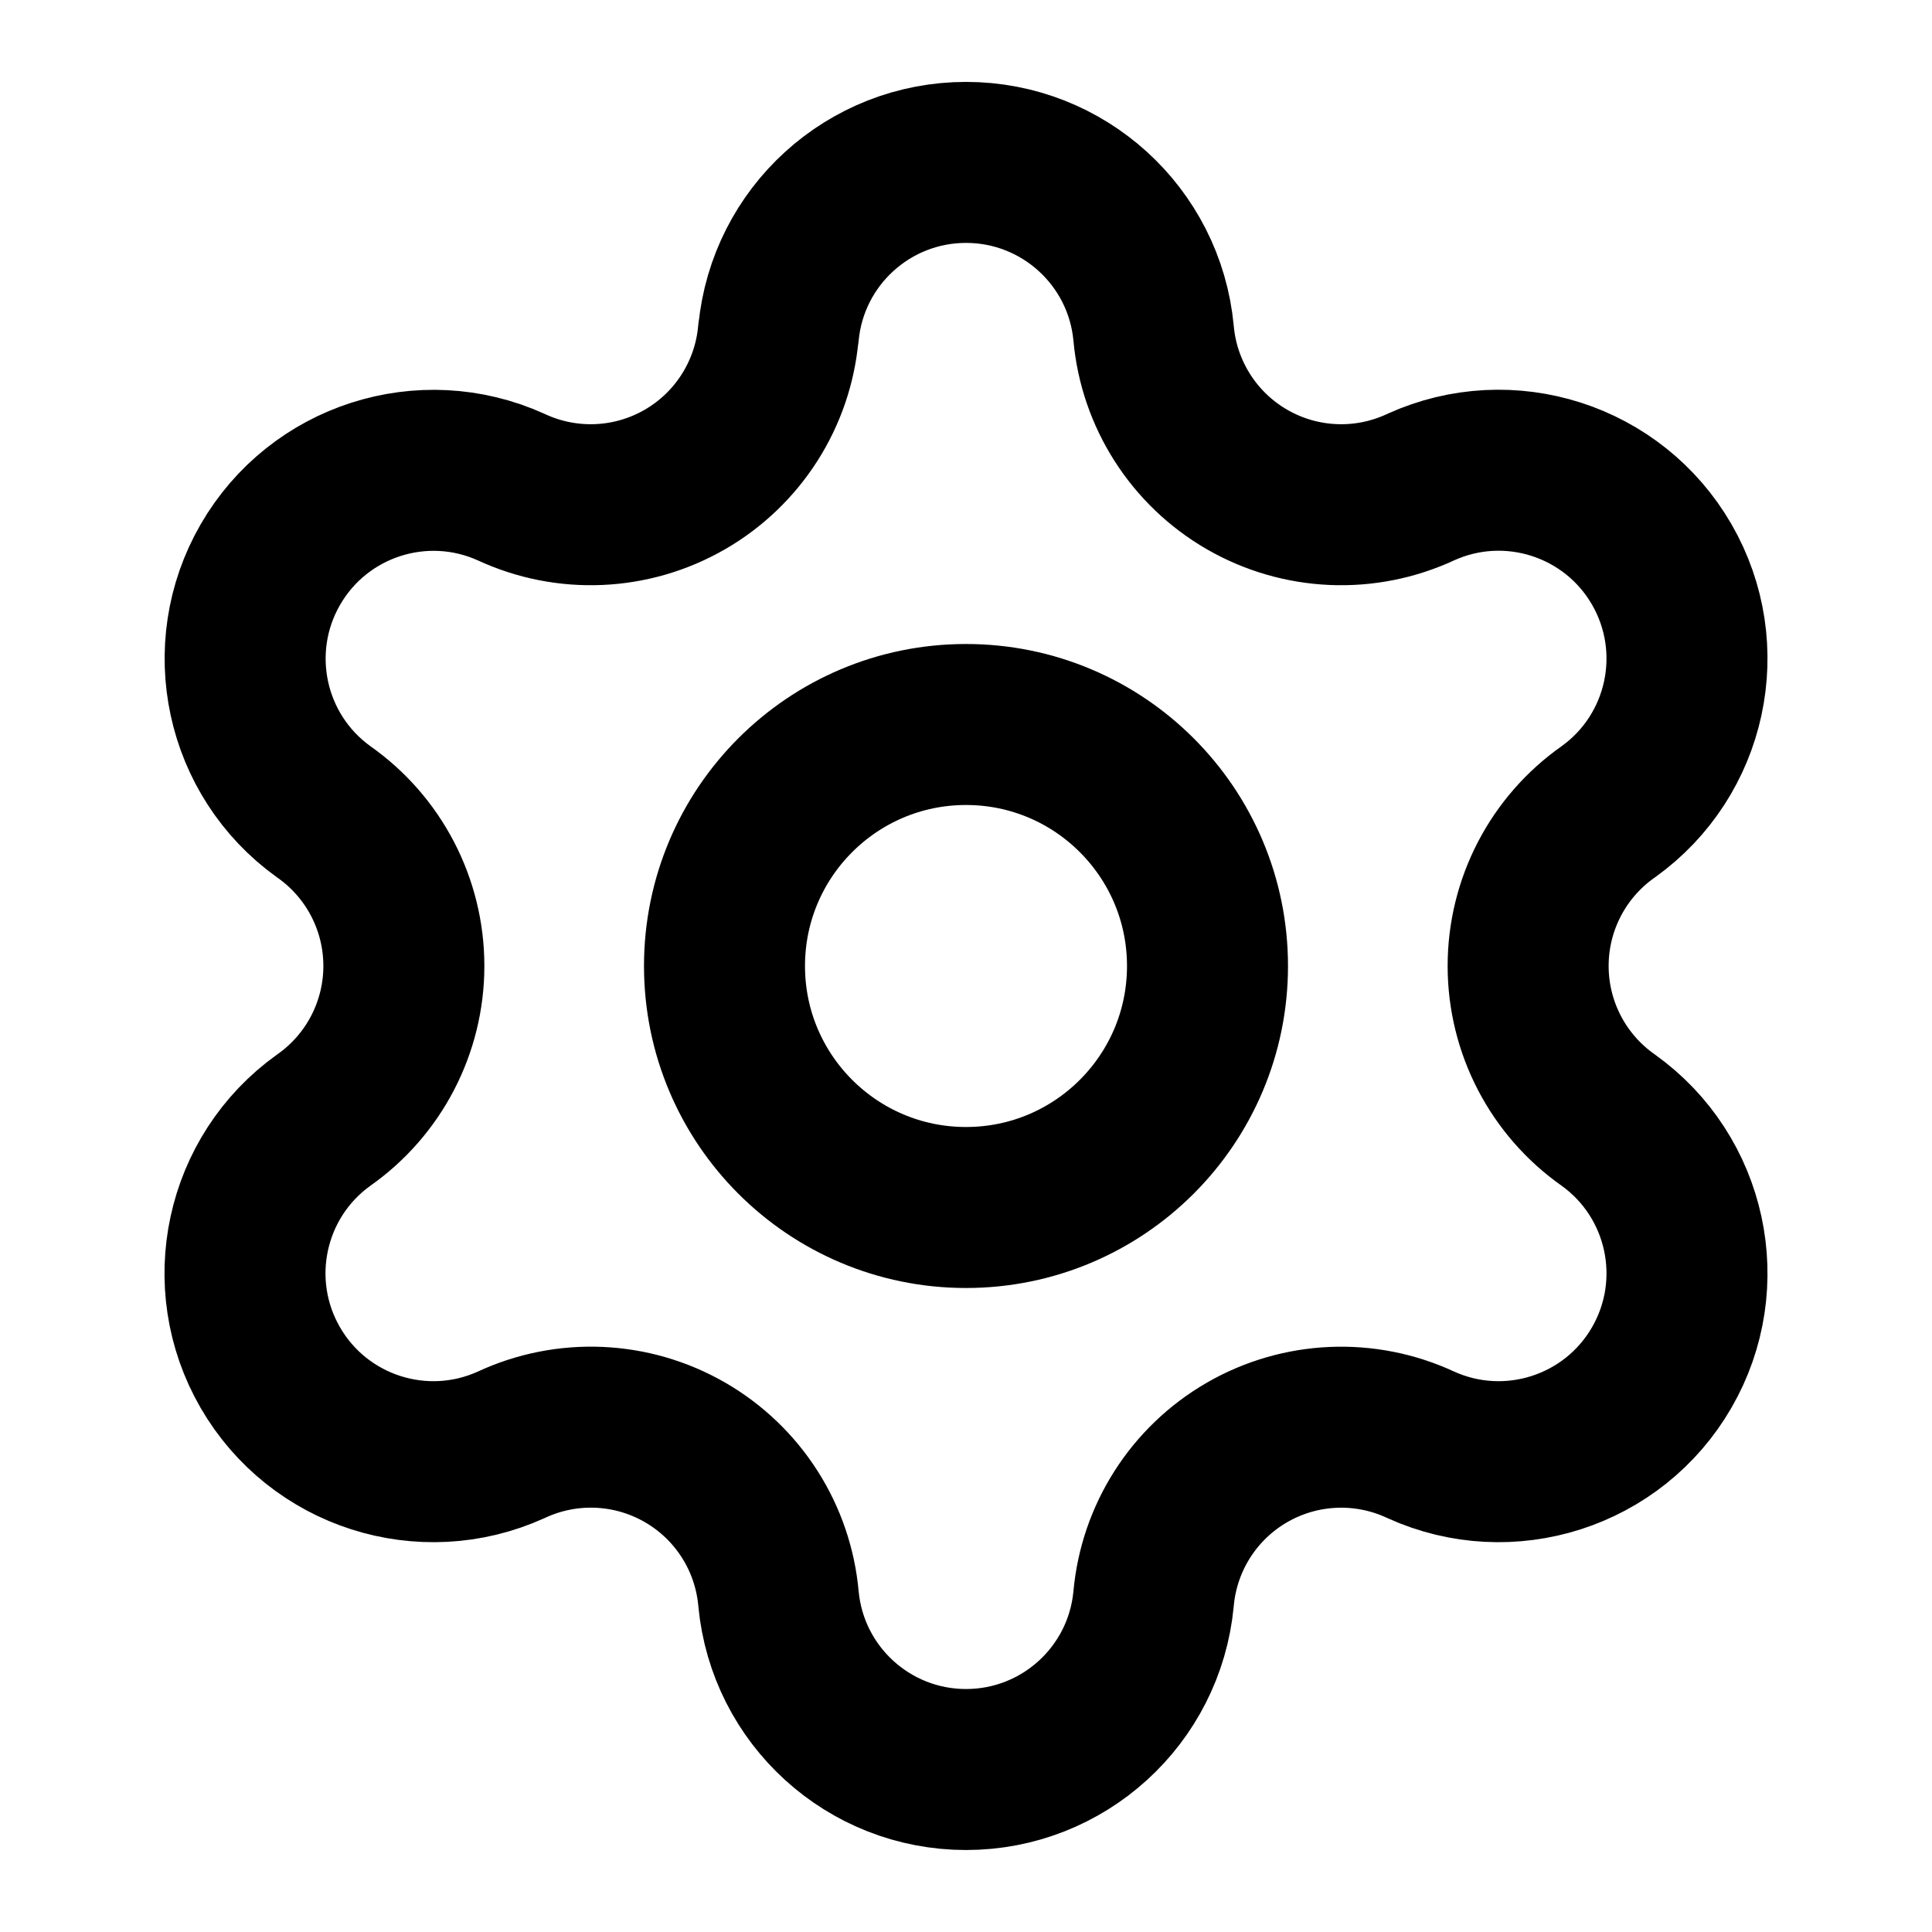
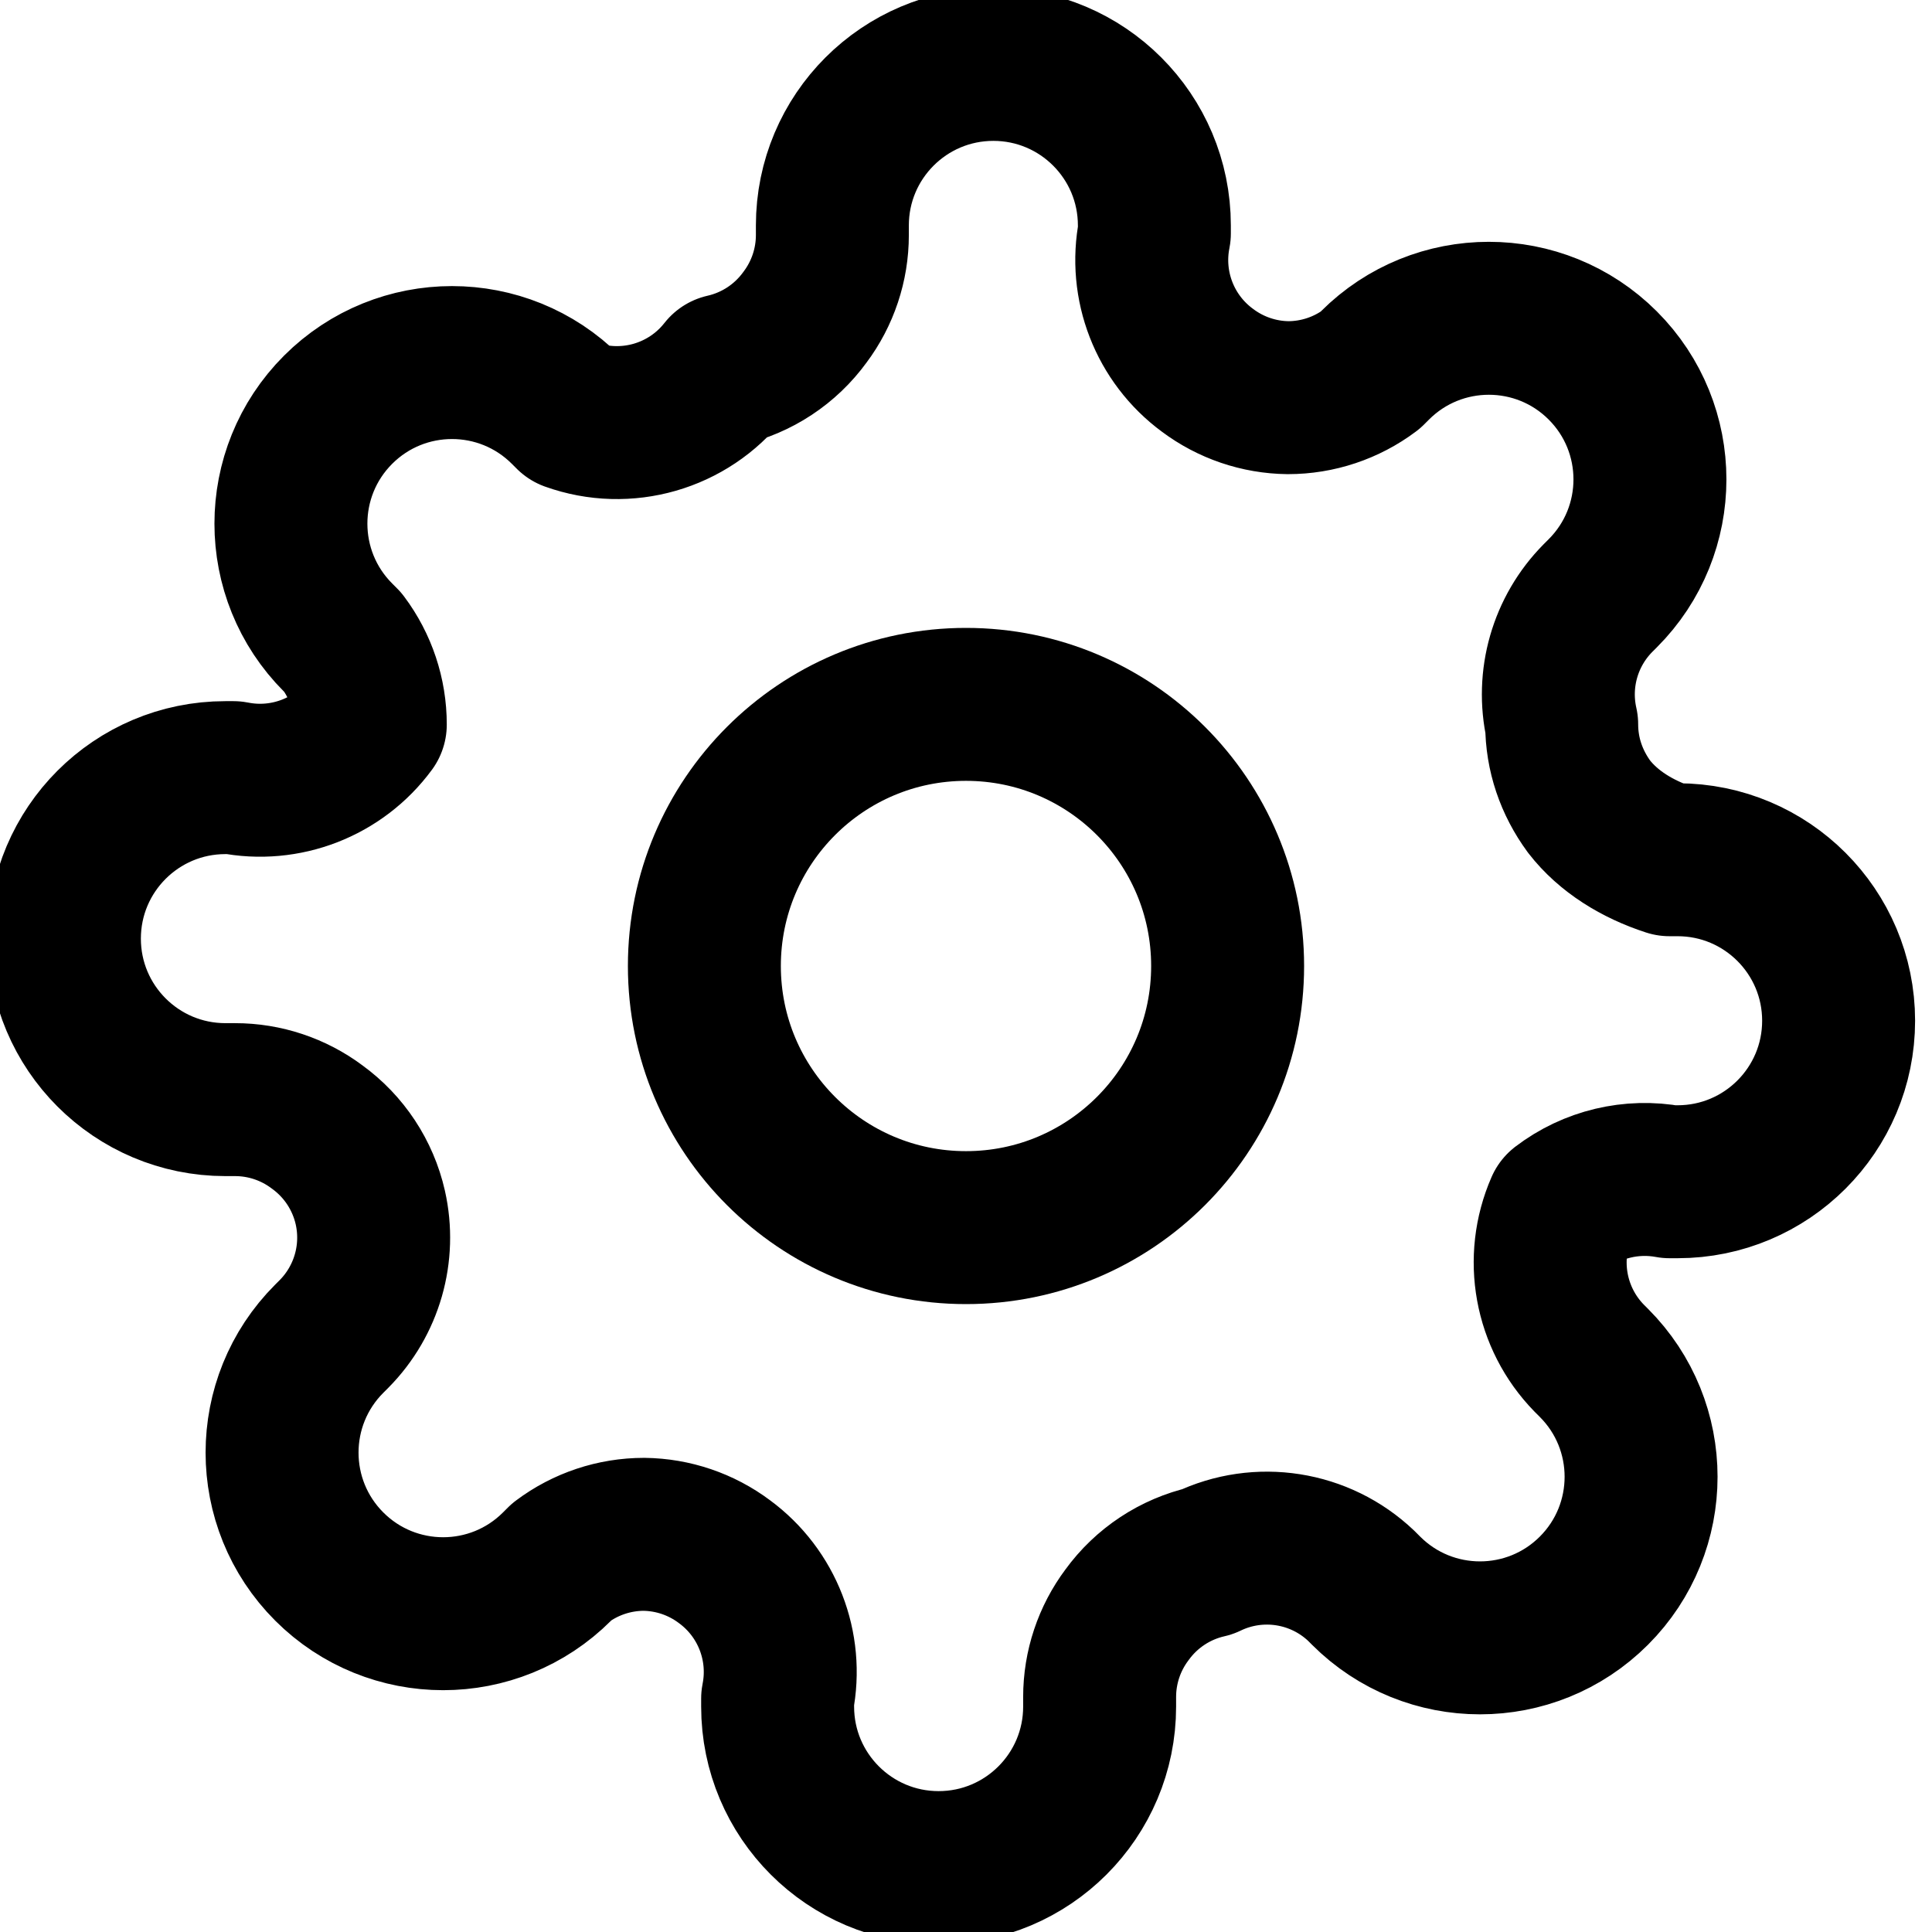
- <svg xmlns="http://www.w3.org/2000/svg" width="24" height="24" viewBox="0 0 24 24" fill="none" stroke="currentColor" stroke-width="2" stroke-linecap="round" stroke-linejoin="round">
-   <path d="M9.671 4.136a2.34 2.34 0 0 1 4.659 0 2.34 2.34 0 0 0 3.319 1.915 2.34 2.34 0 0 1 2.33 4.033 2.34 2.34 0 0 0 0 3.831 2.34 2.34 0 0 1-2.33 4.033 2.34 2.34 0 0 0-3.319 1.915 2.34 2.34 0 0 1-4.659 0 2.34 2.34 0 0 0-3.32-1.915 2.34 2.34 0 0 1-2.33-4.033 2.34 2.34 0 0 0 0-3.831A2.34 2.34 0 0 1 6.35 6.051a2.34 2.34 0 0 0 3.319-1.915" />
-   <circle cx="12" cy="12" r="3" />
+ <svg xmlns="http://www.w3.org/2000/svg" viewBox="0 0 24 24" fill="none" stroke="currentColor" stroke-width="1.9" stroke-linecap="round" stroke-linejoin="round">
+   <circle cx="12" cy="12" r="3.25" />
+   <path d="M19.4 15a1.7 1.7 0 0 0 .34 1.87l.06.06a2 2 0 1 1-2.83 2.83l-.06-.06A1.7 1.7 0 0 0 15 19.4a1.7 1.7 0 0 0-1 .66 1.7 1.7 0 0 0-.34 1.02V21.2a2 2 0 1 1-4 0v-.1A1.7 1.7 0 0 0 9 19.4a1.7 1.7 0 0 0-1-.34 1.7 1.7 0 0 0-1.02.34l-.06.06a2 2 0 1 1-2.83-2.83l.06-.06A1.7 1.7 0 0 0 4.6 15a1.7 1.7 0 0 0-.66-1 1.7 1.7 0 0 0-1.02-.34H2.8a2 2 0 1 1 0-4h.1A1.7 1.7 0 0 0 4.6 9a1.7 1.7 0 0 0-.34-1.02l-.06-.06a2 2 0 1 1 2.83-2.83l.06.06A1.7 1.7 0 0 0 9 4.6a1.7 1.7 0 0 0 1-.66 1.7 1.7 0 0 0 .34-1.02V2.8a2 2 0 1 1 4 0v.1A1.7 1.7 0 0 0 15 4.6a1.7 1.7 0 0 0 1 .34 1.7 1.7 0 0 0 1.02-.34l.06-.06a2 2 0 1 1 2.83 2.83l-.06.06A1.7 1.7 0 0 0 19.4 9c0 .37.12.72.34 1.02.24.31.6.53 1 .66h.1a2 2 0 1 1 0 4h-.1A1.7 1.7 0 0 0 19.4 15z" />
</svg>
